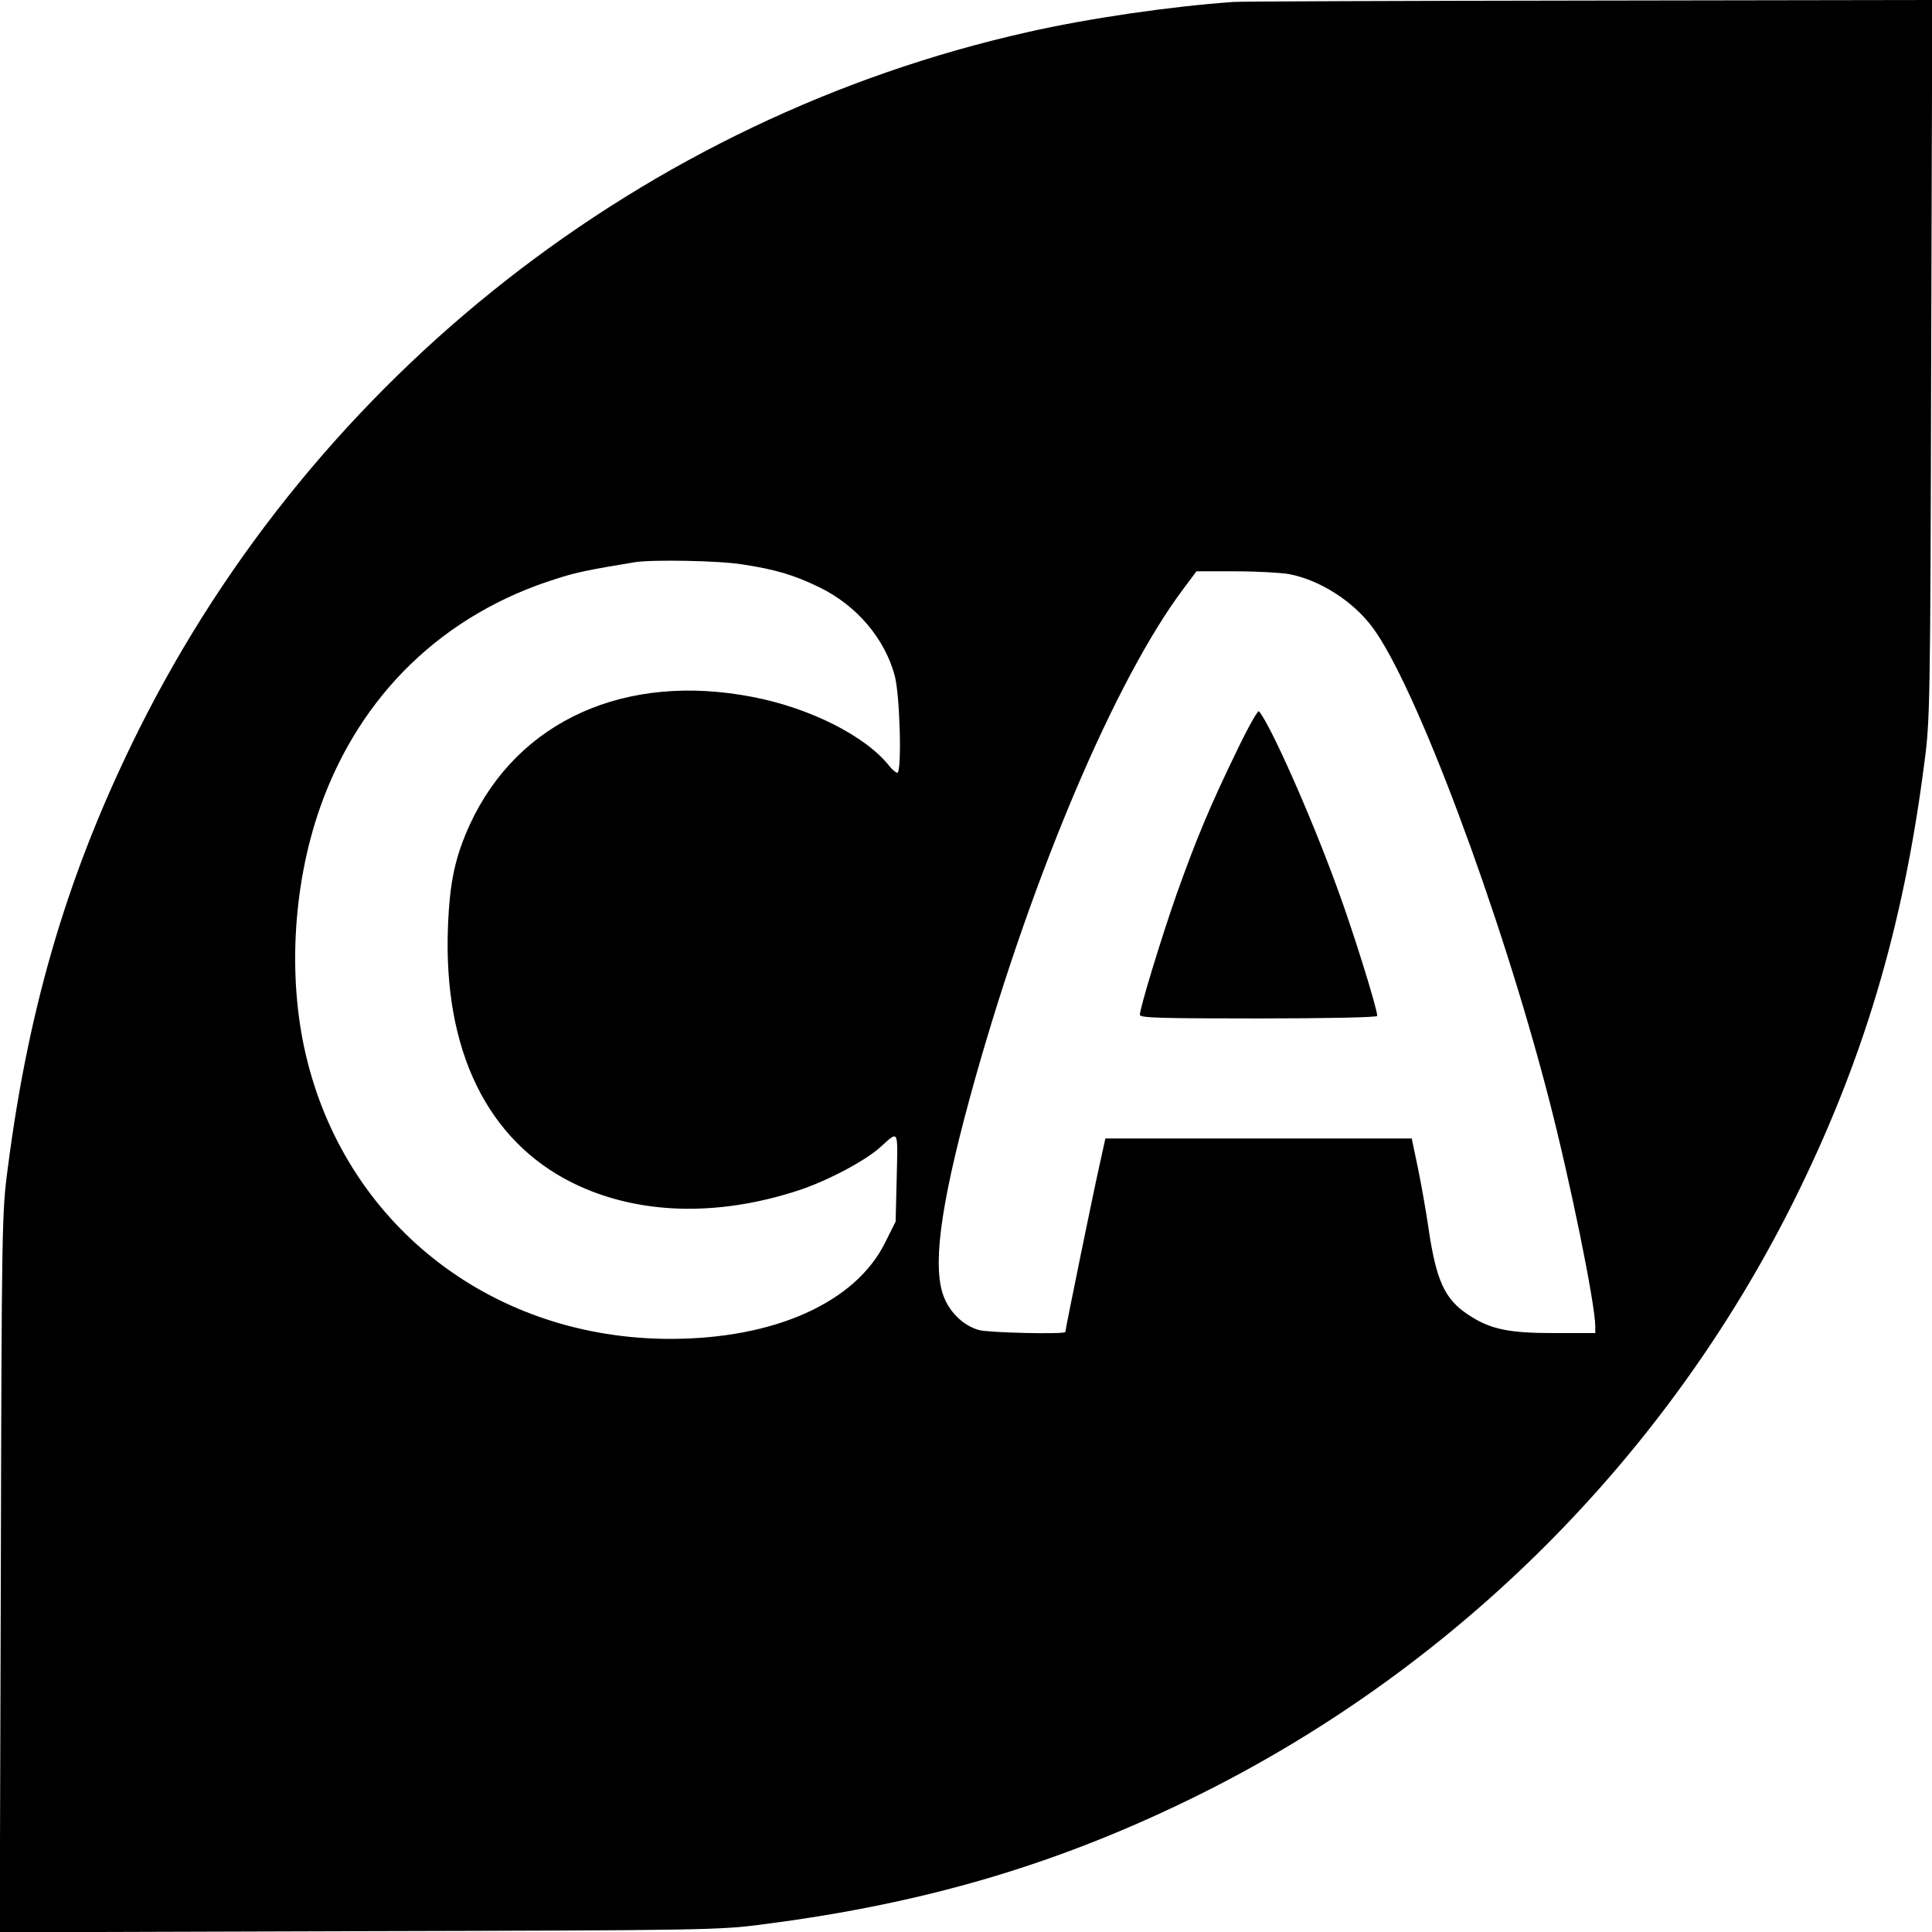
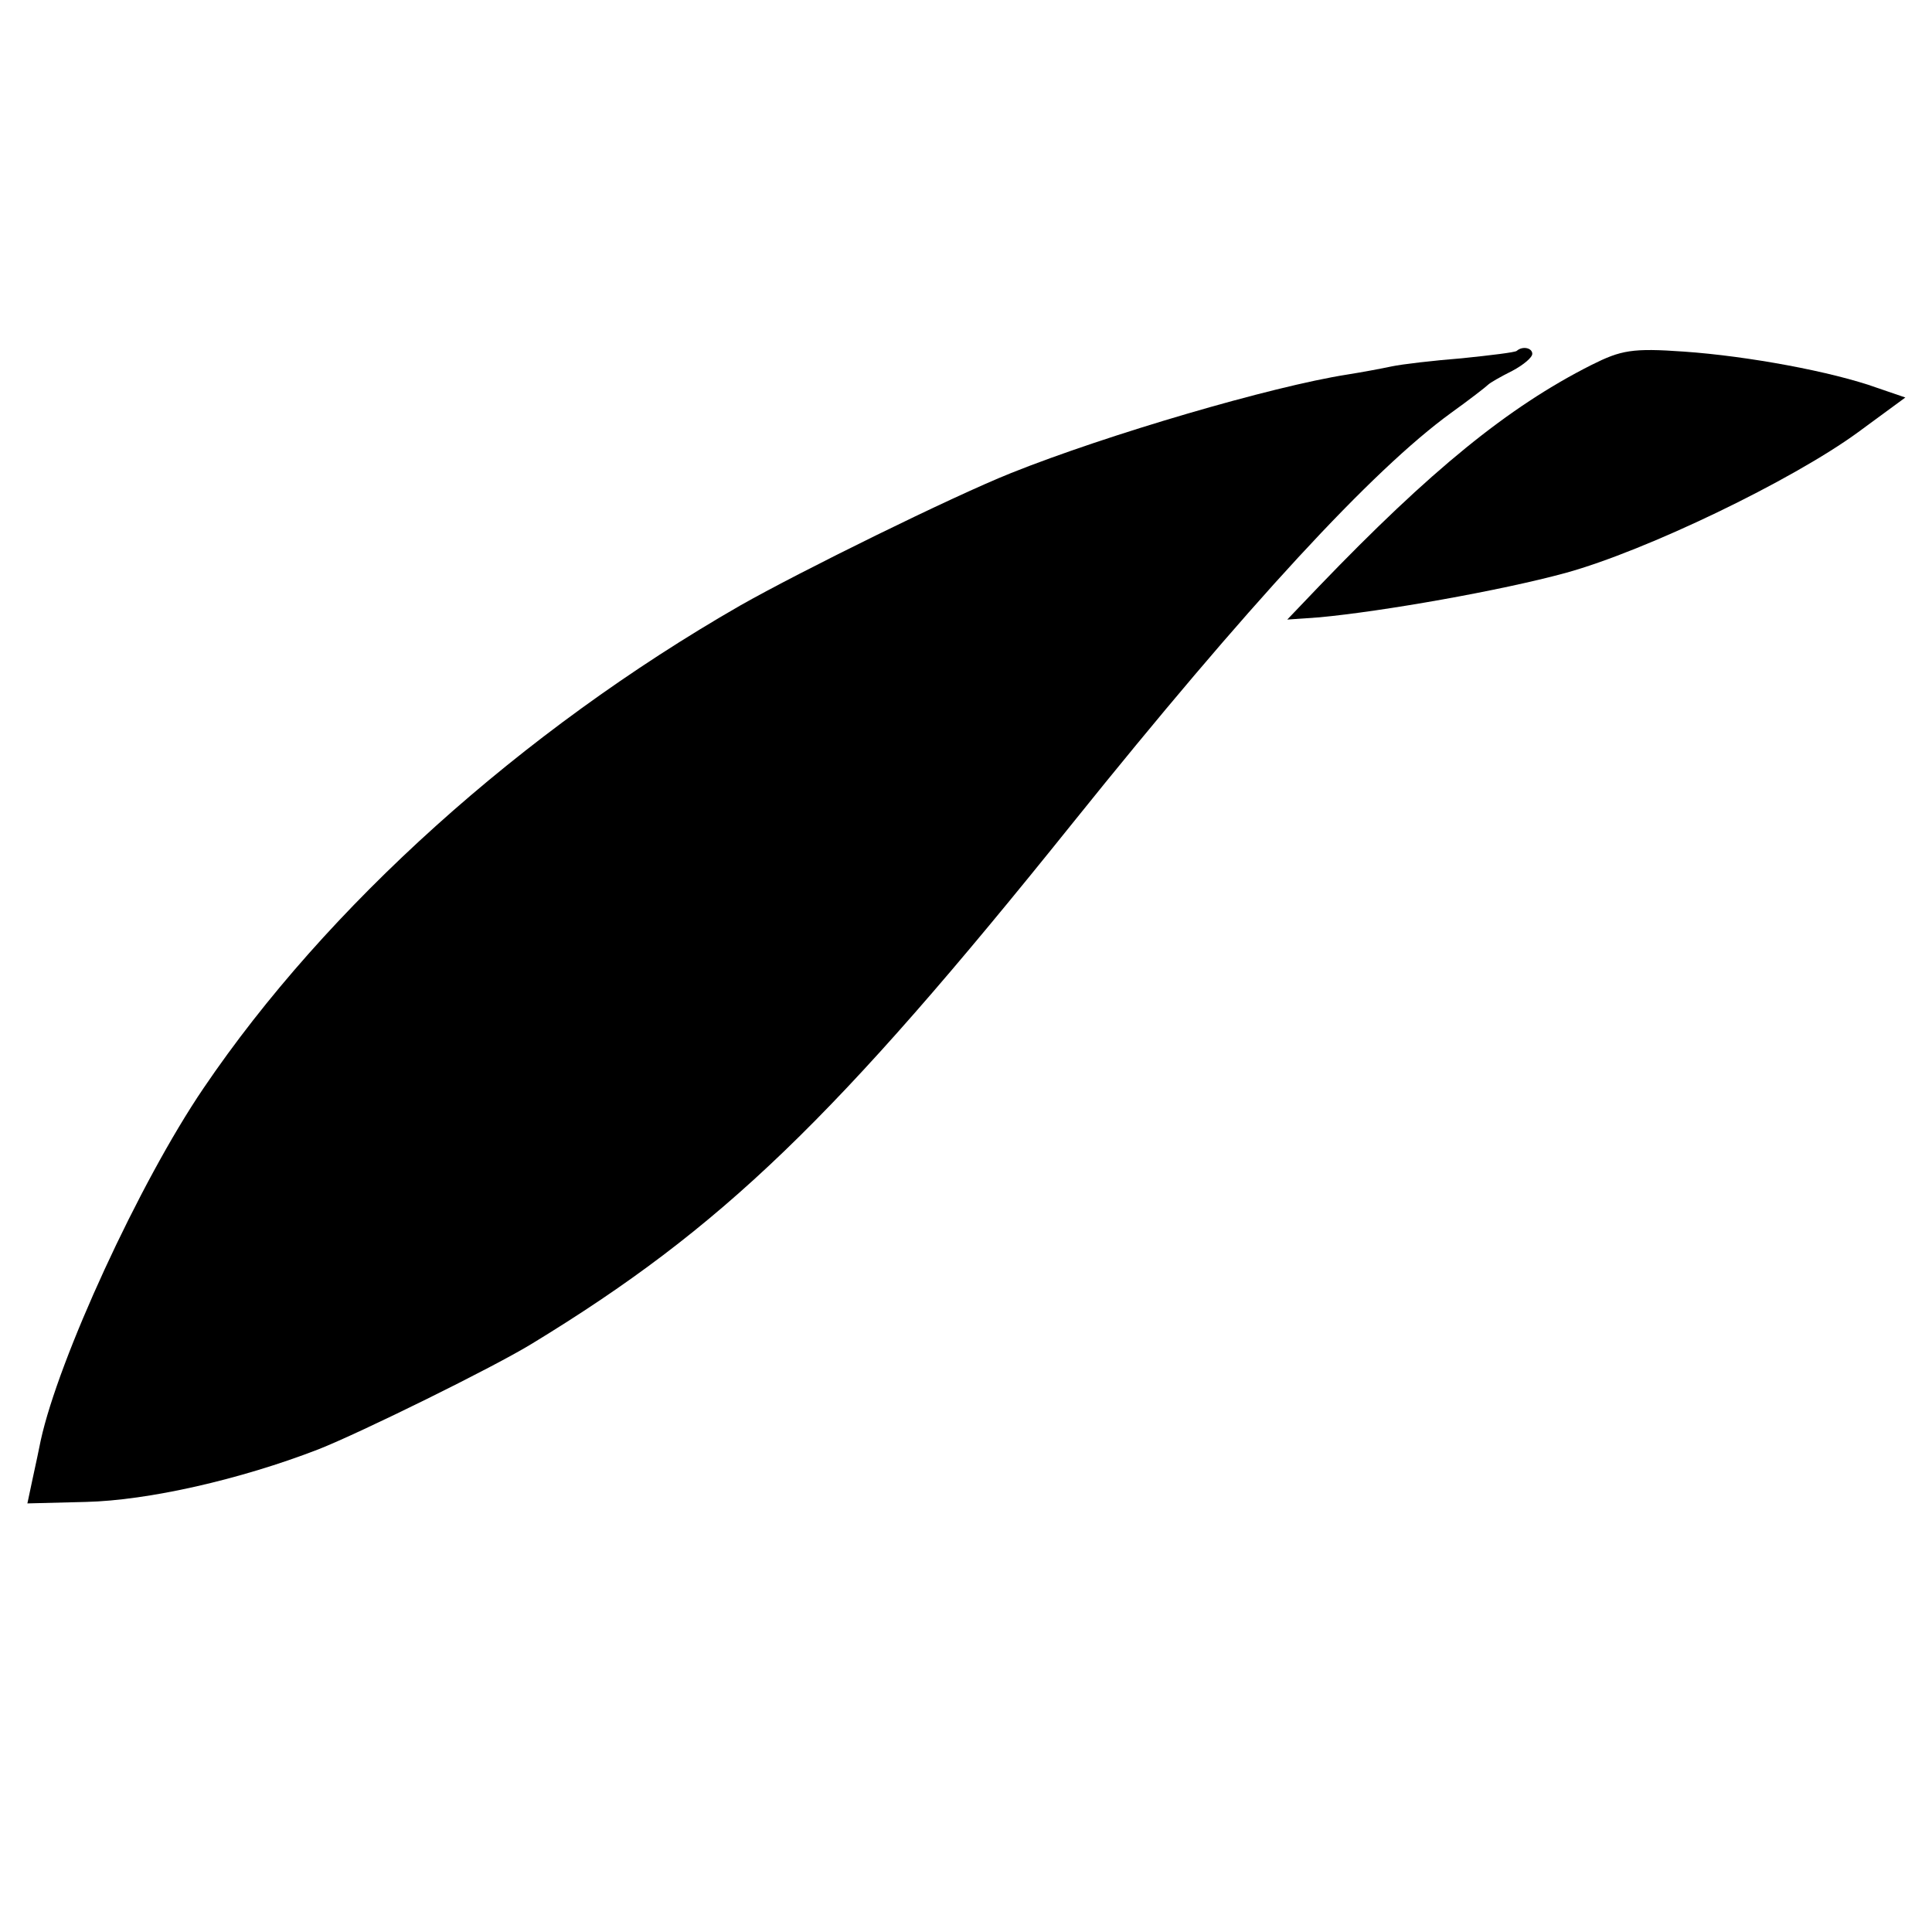
- <svg xmlns="http://www.w3.org/2000/svg" version="1.0" width="700pt" height="700pt" viewBox="0 0 700 700" preserveAspectRatio="xMidYMid meet">
-   <g transform="translate(0,700) scale(0.1,-0.1)" fill="#000000" stroke="none">
-     <path d="M4470 6993 c-228 -16 -524 -59 -745 -109 -1388 -311 -2580 -1245 -3220 -2524 -253 -506 -400 -994 -477 -1594 -21 -155 -22 -211 -25 -1464 l-4 -1303 1303 4 c1253 3 1309 4 1464 25 600 77 1088 224 1594 477 922 462 1673 1213 2135 2135 253 506 400 994 477 1594 21 155 22 211 25 1464 l4 1302 -1243 -2 c-684 -1 -1263 -3 -1288 -5z m-1780 -2038 c119 -18 186 -38 277 -82 137 -66 239 -187 275 -322 19 -73 26 -351 9 -351 -5 0 -19 12 -30 26 -85 107 -286 209 -495 249 -461 89 -849 -86 -1023 -461 -54 -118 -74 -210 -80 -374 -17 -446 143 -773 452 -926 233 -115 522 -124 818 -27 104 34 242 107 297 157 67 60 63 68 59 -110 l-4 -160 -38 -76 c-107 -217 -401 -349 -778 -349 -635 0 -1160 399 -1314 1001 -74 286 -57 635 45 925 144 408 447 701 859 829 71 23 118 32 281 59 62 10 304 6 390 -8z m1980 -35 c111 -21 231 -97 302 -192 155 -206 463 -1027 638 -1702 78 -300 170 -751 170 -832 l0 -24 -150 0 c-165 0 -232 14 -311 67 -85 56 -116 124 -144 318 -9 61 -26 157 -38 215 l-22 105 -555 0 -555 0 -22 -100 c-20 -88 -123 -591 -123 -601 0 -9 -278 -3 -313 7 -61 17 -114 72 -133 137 -35 120 1 353 120 777 209 740 508 1445 754 1772 l47 63 141 0 c78 0 165 -5 194 -10z" />
-     <path d="M4478 4273 c-95 -196 -144 -314 -215 -513 -55 -157 -133 -412 -133 -437 0 -11 76 -13 430 -13 251 0 430 4 430 9 0 27 -88 309 -144 461 -96 265 -247 603 -285 643 -4 4 -42 -64 -83 -150z" />
+ <svg xmlns="http://www.w3.org/2000/svg" version="1.0" width="261pt" height="261pt" viewBox="0 0 261 261" preserveAspectRatio="xMidYMid meet">
+   <g transform="translate(0,261) scale(0.1,-0.1)" fill="#000000" stroke="none">
+     <path d="M2049 2136 c-2 -2 -35 -6 -74 -10 -38 -3 -81 -8 -95 -11 -14 -3 -41 -8 -60 -11 -102 -16 -324 -81 -454 -133 -80 -32 -285 -133 -366 -179 -296 -170 -559 -407 -725 -652 -87 -128 -196 -366 -220 -476 -2 -10 -7 -34 -11 -52 l-7 -33 79 2 c84 2 208 30 314 71 56 22 237 111 289 143 256 156 409 303 730 703 237 295 405 477 511 554 25 18 47 35 50 38 3 3 17 11 33 19 15 8 27 18 27 23 0 8 -13 11 -21 4z" />
+     <path d="M2150 2117 c-113 -57 -218 -143 -368 -299 l-43 -45 43 3 c86 8 245 36 333 60 109 30 306 125 395 190 l64 47 -38 13 c-61 22 -175 43 -261 49 -70 5 -85 2 -125 -18z" />
  </g>
</svg>
